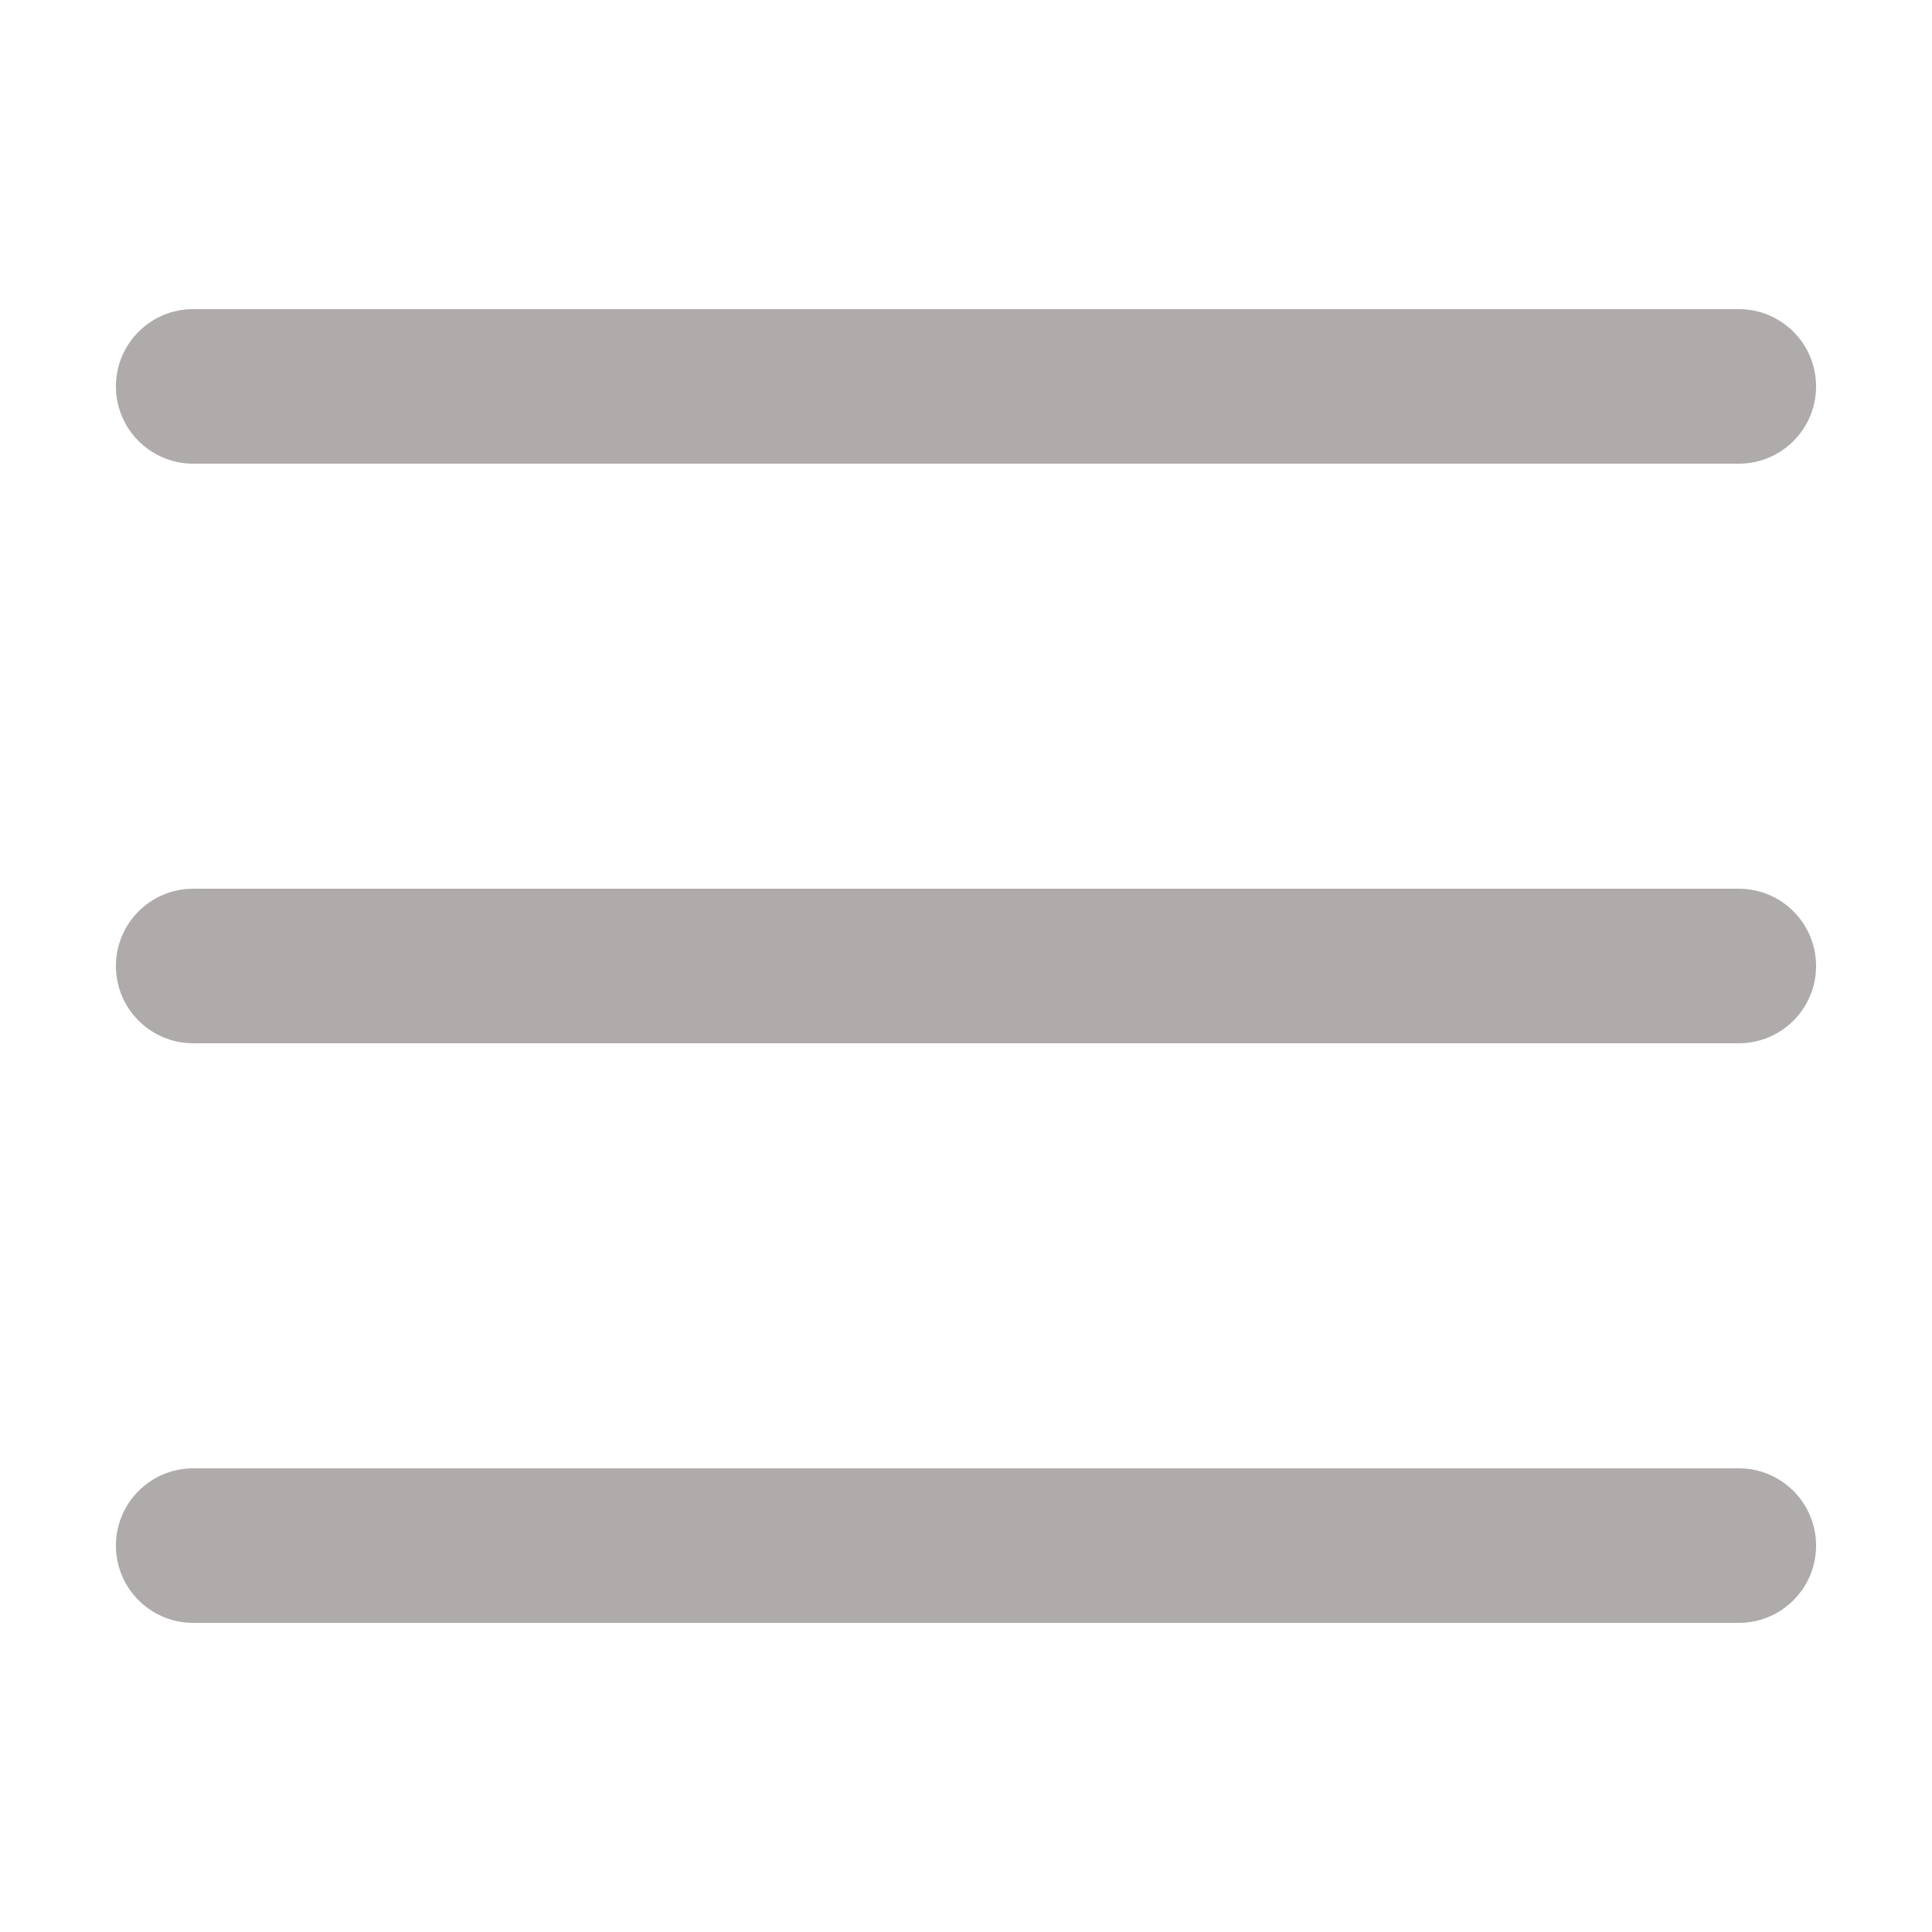
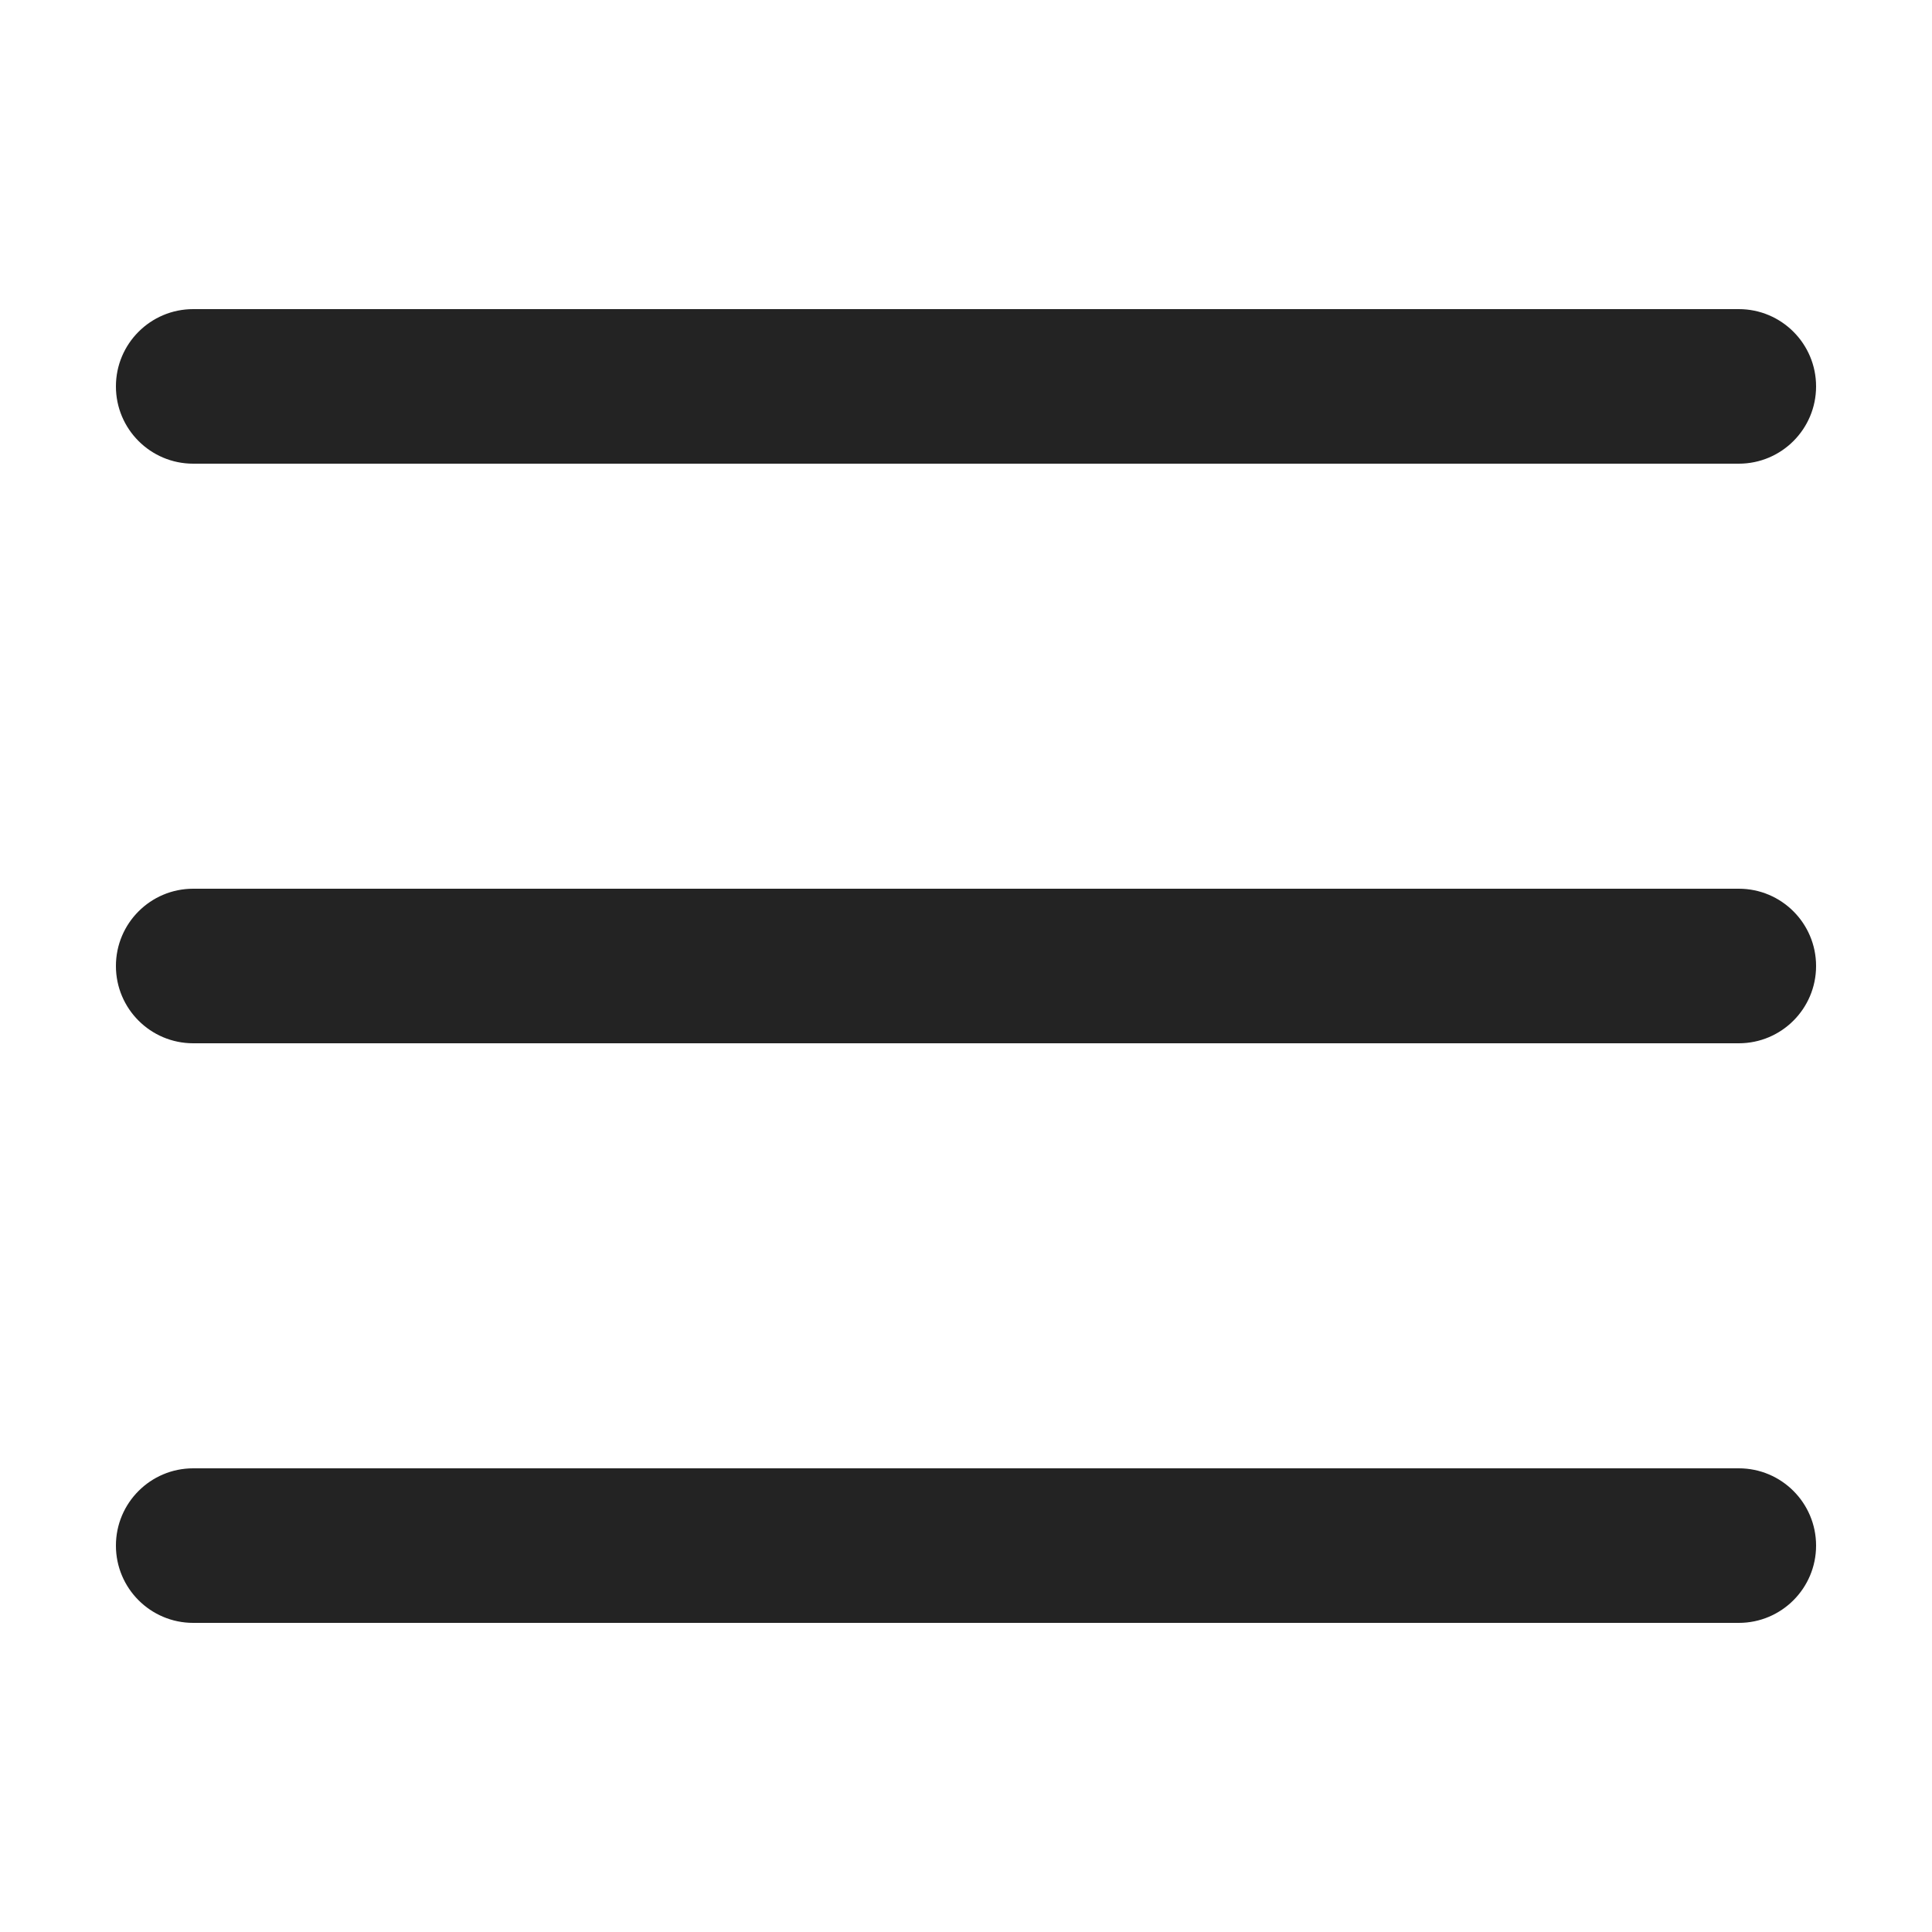
- <svg xmlns="http://www.w3.org/2000/svg" fill="#afabaa" viewBox="0 0 50 50" width="35px" height="35px">
+ <svg xmlns="http://www.w3.org/2000/svg" fill="#232323" viewBox="0 0 50 50" width="35px" height="35px">
  <path d="M 5 8 A 2 2 0 1 0 5 12 L 45 12 A 2 2 0 1 0 45 8 L 5 8 z M 5 23 A 2 2 0 1 0 5 27 L 45 27 A 2 2 0 1 0 45 23 L 5 23 z M 5 38 A 2 2 0 1 0 5 42 L 45 42 A 2 2 0 1 0 45 38 L 5 38 z" />
</svg>
